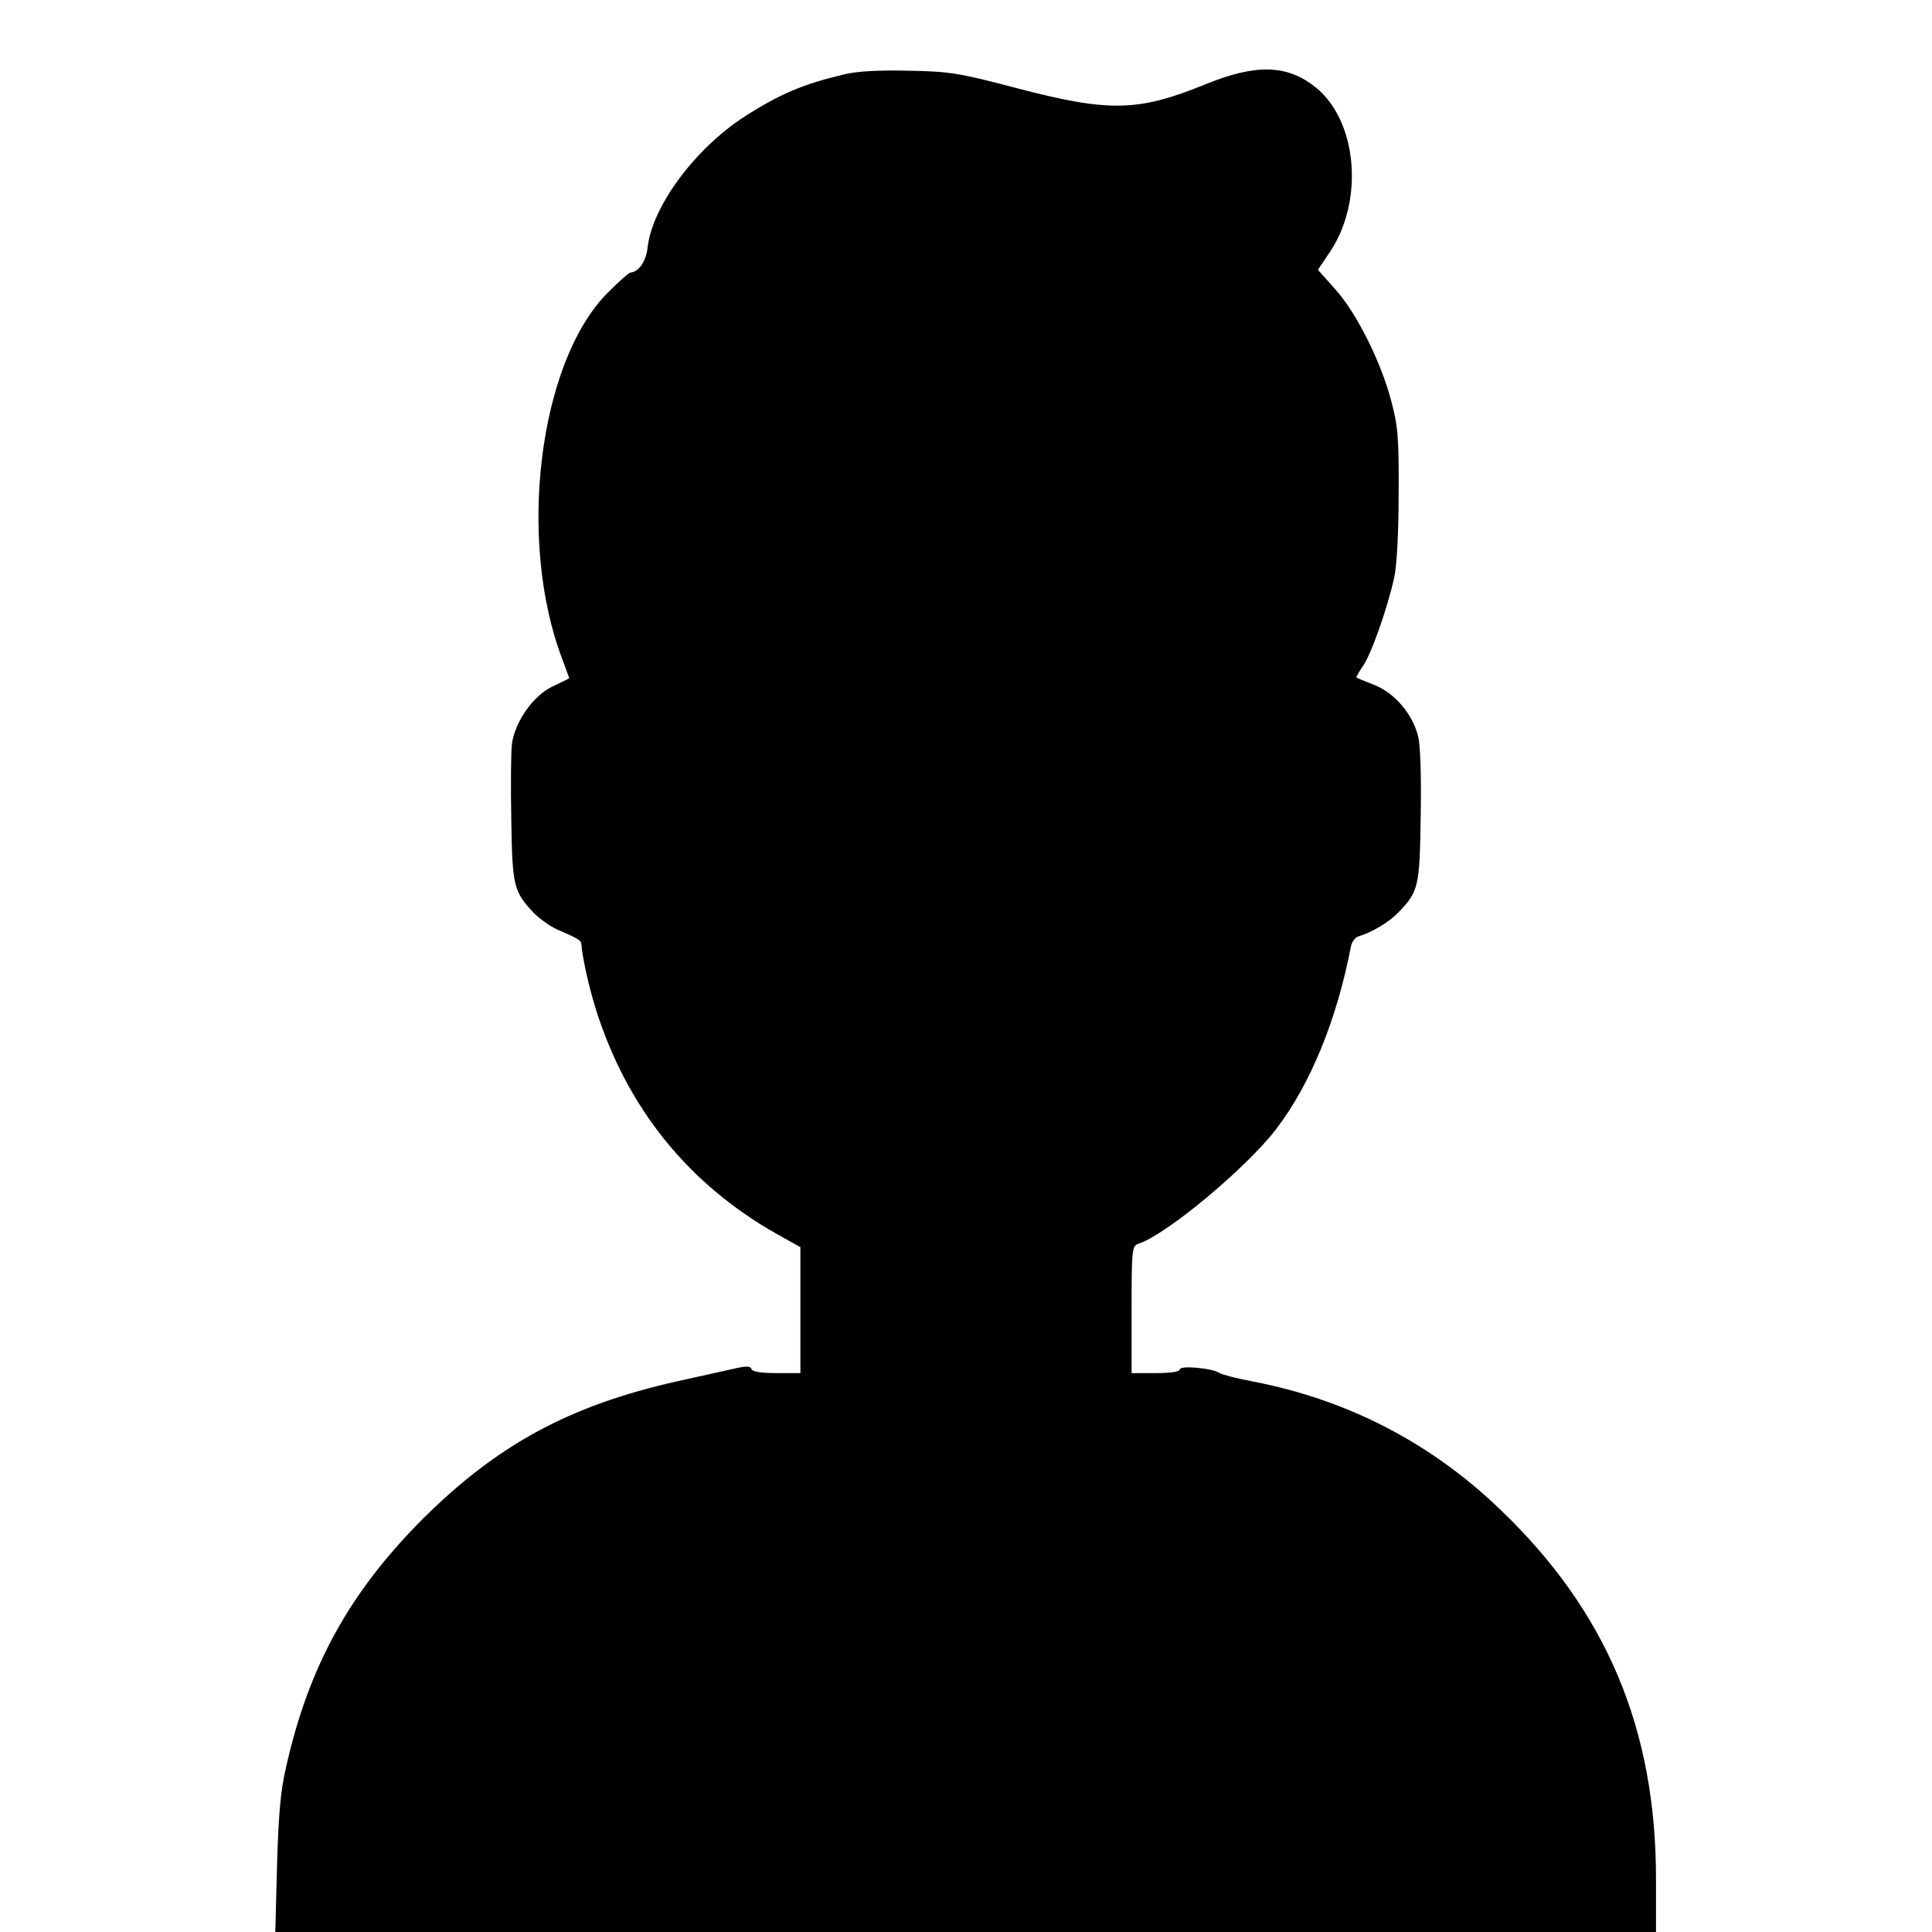
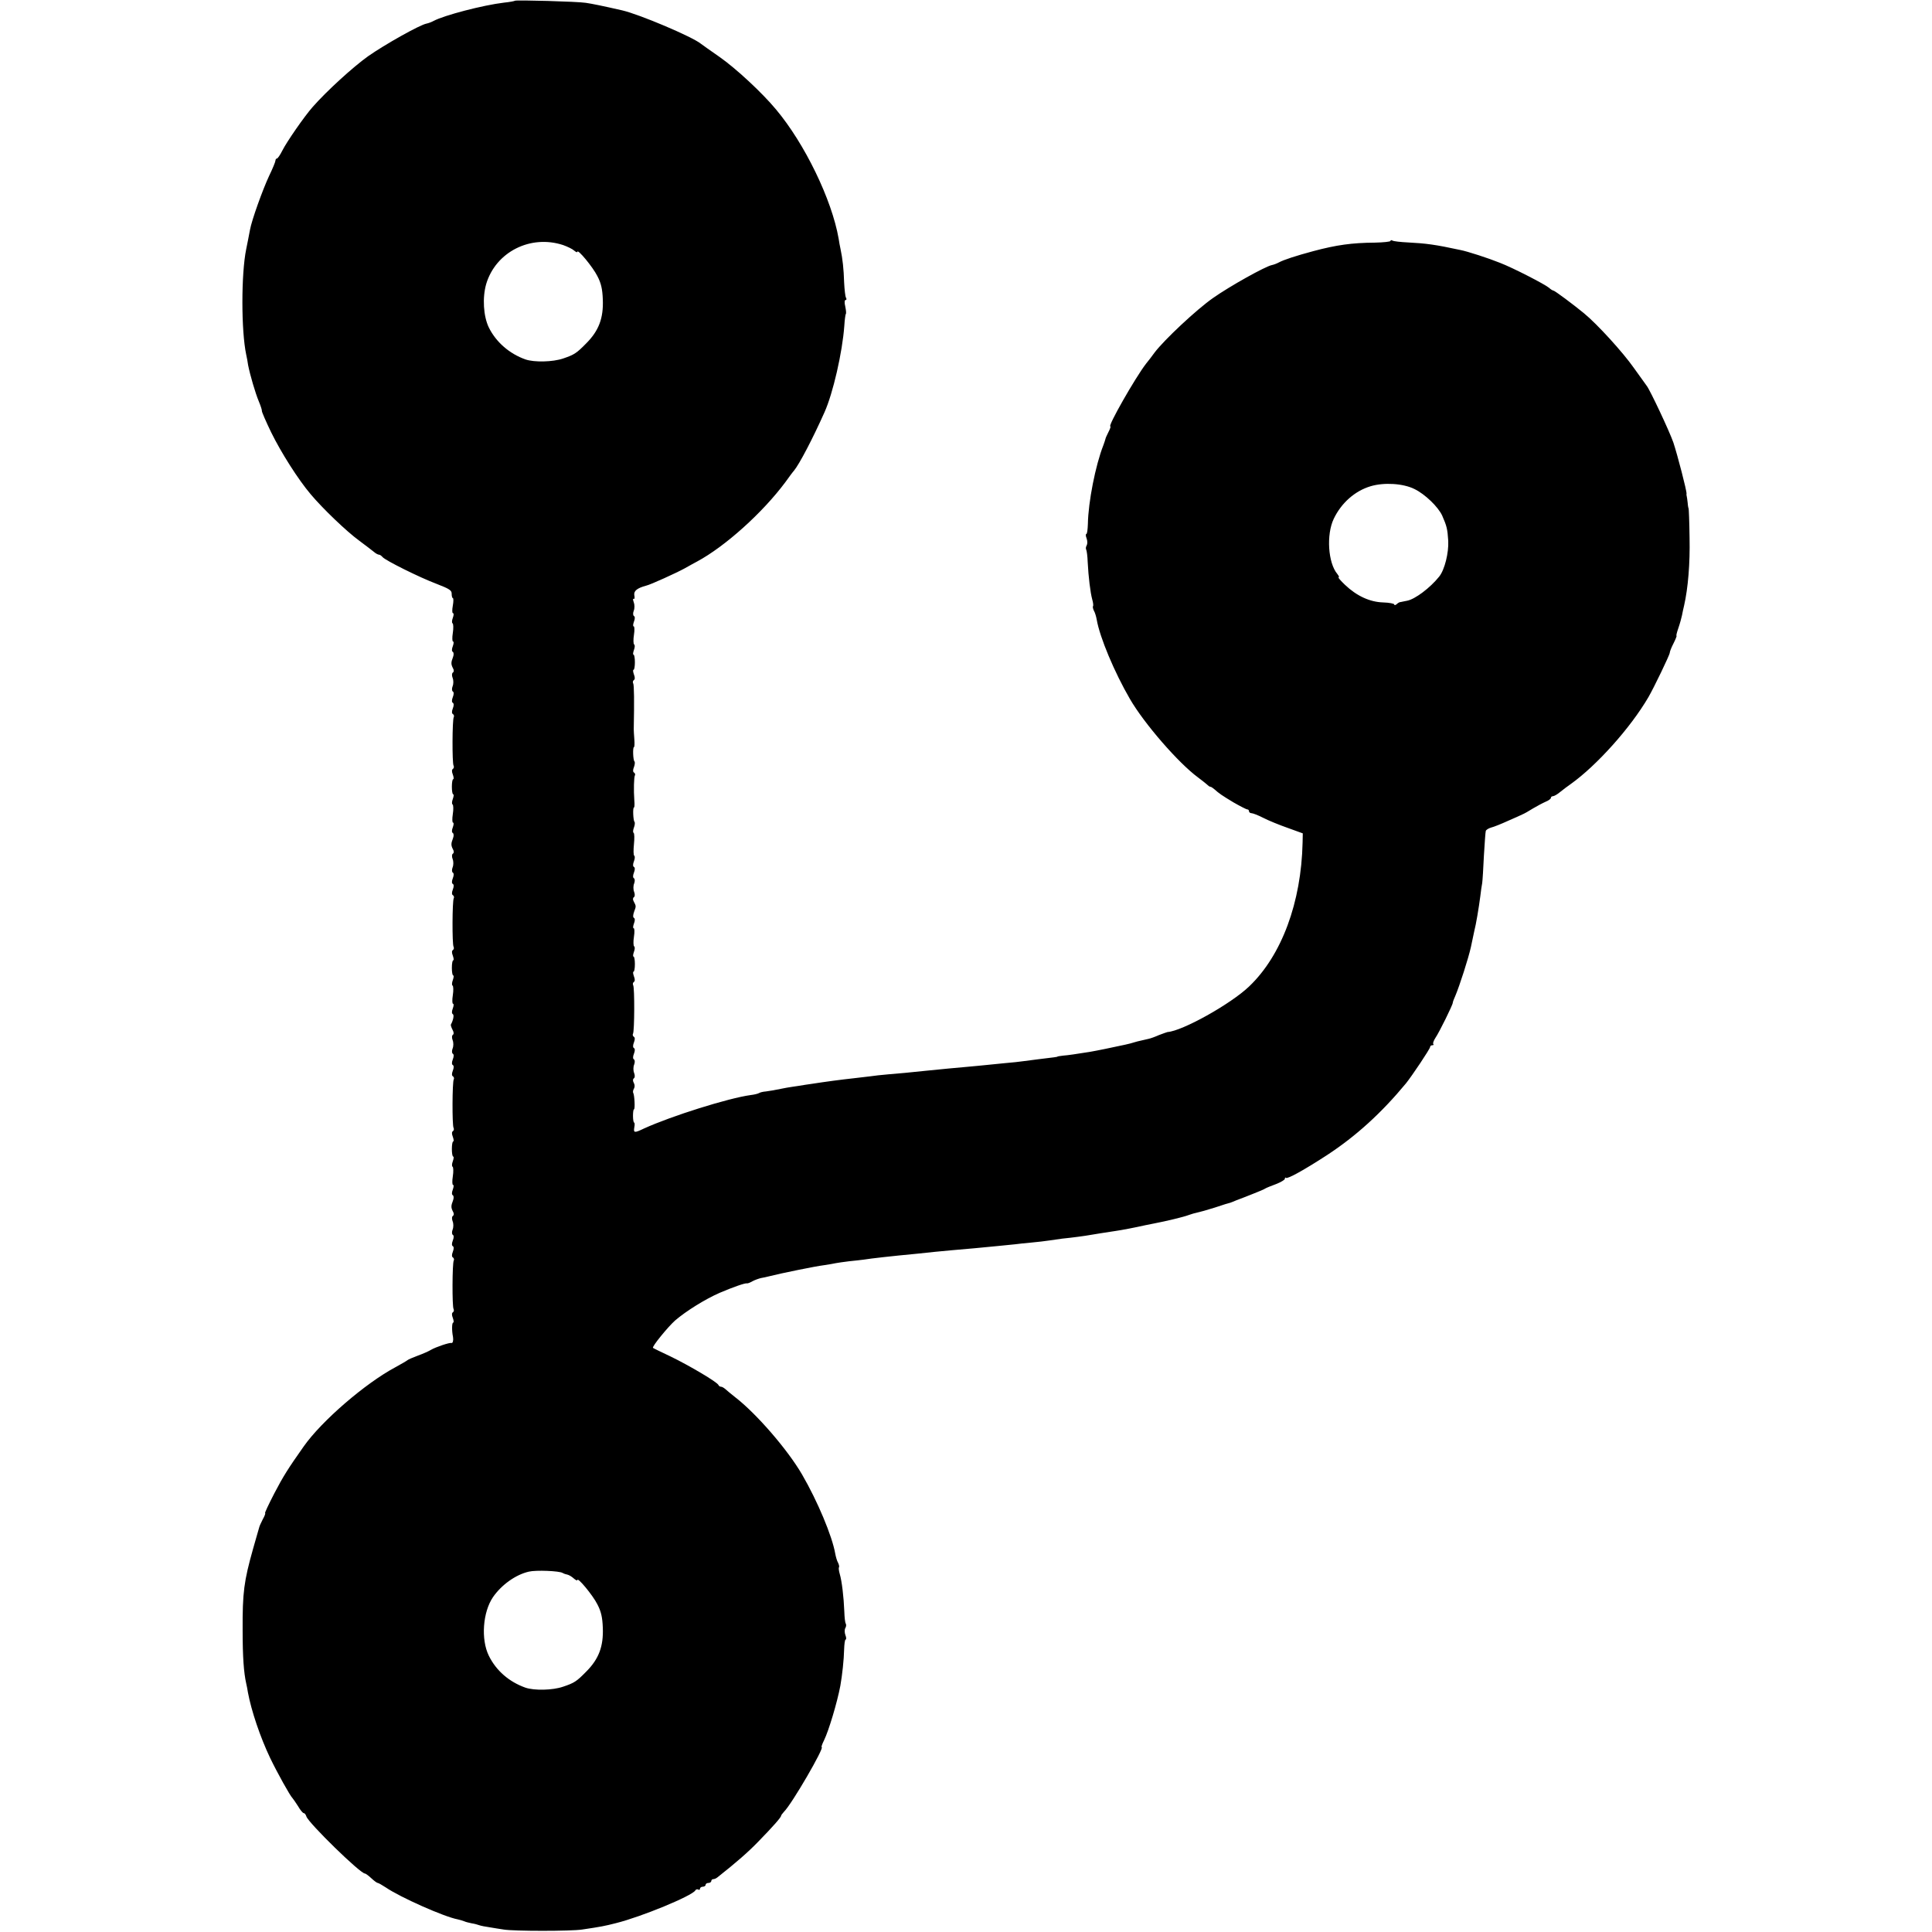
- <svg xmlns="http://www.w3.org/2000/svg" version="1.0" width="560pt" height="560pt" viewBox="0 0 560 560" preserveAspectRatio="xMidYMid meet">
-   <g transform="translate(0,560) scale(0.1,-0.1)" fill="#000000" stroke="none">
-     <path d="M2445 5384 c-117 -28 -184 -56 -287 -122 -144 -93 -268 -261 -281 -380 -4 -39 -26 -71 -50 -72 -4 0 -34 -27 -67 -60 -198 -201 -262 -716 -130 -1061 11 -30 20 -54 20 -55 0 0 -21 -11 -47 -23 -56 -26 -109 -100 -119 -166 -3 -23 -4 -122 -2 -221 3 -195 7 -208 66 -271 17 -17 48 -39 69 -48 58 -25 68 -31 68 -41 3 -38 21 -122 42 -189 90 -286 268 -507 525 -652 l68 -38 0 -182 0 -183 -69 0 c-44 0 -71 4 -73 12 -3 9 -16 9 -54 0 -27 -6 -100 -22 -162 -36 -312 -70 -521 -184 -738 -400 -212 -213 -330 -428 -395 -719 -16 -68 -22 -142 -26 -284 l-5 -193 2001 0 2001 0 0 154 c0 436 -144 777 -453 1072 -200 192 -440 316 -712 369 -49 9 -94 21 -100 25 -17 14 -115 23 -115 11 0 -7 -27 -11 -70 -11 l-70 0 0 184 c0 175 1 185 20 191 79 25 311 218 398 331 100 130 177 318 218 532 3 13 12 25 22 28 40 12 88 41 115 69 59 61 62 74 65 281 2 119 -1 207 -8 232 -17 64 -68 123 -125 146 -28 11 -52 21 -53 22 -2 1 6 15 17 31 24 32 72 168 92 258 8 37 13 131 13 245 1 161 -2 196 -22 270 -30 113 -100 253 -162 322 l-50 56 35 52 c100 149 79 382 -43 478 -82 65 -172 67 -317 8 -197 -80 -279 -82 -550 -11 -163 43 -192 48 -310 50 -87 2 -150 -1 -190 -11z" />
+ <svg xmlns="http://www.w3.org/2000/svg" version="1.0" width="1024pt" height="1024pt" viewBox="0 0 1024 1024" preserveAspectRatio="xMidYMid meet">
+   <g transform="translate(0,1024) scale(0.1,-0.1)" fill="#000000" stroke="none">
+     <path d="M2729 10236 c-2 -2 -28 -7 -58 -10 -110 -13 -317 -67 -373 -97 -11 -6 -27 -12 -37 -14 -35 -6 -223 -112 -310 -173 -80 -57 -220 -185 -293 -268 -46 -52 -139 -187 -161 -231 -12 -24 -25 -43 -29 -43 -4 0 -8 -5 -8 -11 0 -6 -15 -43 -34 -82 -34 -73 -92 -234 -101 -285 -6 -30 -12 -65 -20 -102 -27 -131 -27 -433 0 -560 3 -14 8 -38 10 -55 10 -51 38 -148 57 -193 10 -24 17 -46 16 -50 -1 -4 21 -55 49 -113 53 -108 143 -250 210 -329 63 -75 189 -196 256 -245 34 -25 70 -53 80 -61 9 -8 21 -14 26 -14 5 0 13 -6 19 -13 16 -18 194 -107 287 -142 67 -26 80 -34 79 -53 0 -12 3 -22 6 -22 4 0 4 -18 0 -40 -4 -22 -4 -40 1 -40 5 0 4 -11 -1 -25 -5 -13 -6 -27 -1 -29 4 -3 5 -26 1 -51 -4 -25 -3 -45 1 -45 5 0 4 -11 -1 -25 -6 -15 -6 -27 0 -30 5 -3 6 -15 1 -28 -11 -28 -11 -38 0 -59 6 -10 5 -19 -1 -23 -5 -3 -6 -15 -1 -28 5 -12 5 -32 0 -44 -5 -13 -4 -25 1 -28 6 -3 6 -15 0 -30 -6 -15 -6 -27 0 -30 6 -3 6 -15 0 -30 -6 -15 -6 -27 1 -30 5 -4 7 -11 4 -16 -8 -13 -9 -244 -1 -257 3 -6 2 -13 -3 -17 -7 -4 -7 -15 -1 -30 5 -14 6 -25 2 -25 -4 0 -7 -18 -7 -40 0 -22 3 -40 7 -40 4 0 3 -11 -2 -25 -5 -13 -6 -27 -1 -29 4 -3 5 -26 1 -51 -4 -25 -3 -45 1 -45 5 0 4 -11 -1 -25 -6 -15 -6 -27 0 -30 5 -3 6 -15 1 -28 -11 -28 -11 -38 0 -59 6 -10 5 -19 -1 -23 -5 -3 -6 -15 -1 -28 5 -12 5 -32 0 -44 -5 -13 -4 -25 1 -28 6 -3 6 -15 0 -30 -6 -15 -6 -27 0 -30 6 -3 6 -15 0 -30 -6 -15 -6 -27 1 -30 5 -4 7 -11 4 -16 -8 -13 -9 -244 -1 -257 3 -6 2 -13 -3 -17 -7 -4 -7 -15 -1 -30 5 -14 6 -25 2 -25 -4 0 -7 -18 -7 -40 0 -22 3 -40 7 -40 4 0 3 -11 -2 -25 -5 -13 -6 -27 -1 -29 4 -3 5 -26 1 -51 -4 -25 -3 -45 1 -45 5 0 4 -11 -1 -25 -6 -15 -6 -27 0 -30 8 -5 2 -33 -10 -55 -2 -3 2 -15 8 -27 8 -14 8 -24 2 -28 -5 -3 -6 -15 -1 -28 5 -12 5 -32 0 -44 -5 -13 -4 -25 1 -28 6 -3 6 -15 0 -30 -6 -15 -6 -27 0 -30 6 -3 6 -15 0 -30 -6 -15 -6 -27 1 -30 5 -4 7 -11 4 -16 -8 -13 -9 -244 -1 -257 3 -6 2 -13 -3 -17 -7 -4 -7 -15 -1 -30 5 -14 6 -25 2 -25 -4 0 -7 -18 -7 -40 0 -22 3 -40 7 -40 4 0 3 -11 -2 -25 -5 -13 -6 -27 -1 -29 4 -3 5 -26 1 -51 -4 -25 -3 -45 1 -45 5 0 4 -11 -1 -25 -6 -15 -6 -27 0 -30 5 -3 6 -15 1 -28 -11 -28 -11 -38 0 -59 6 -10 5 -19 -1 -23 -5 -3 -6 -15 -1 -28 5 -12 5 -32 0 -44 -5 -13 -4 -25 1 -28 6 -3 6 -15 0 -30 -6 -15 -6 -27 0 -30 6 -3 6 -15 0 -30 -6 -15 -6 -27 1 -30 5 -4 7 -11 4 -16 -8 -13 -9 -244 -1 -257 3 -6 2 -13 -3 -17 -7 -4 -7 -15 -1 -30 5 -14 6 -25 2 -25 -7 0 -8 -43 -1 -76 3 -18 -1 -34 -8 -32 -11 3 -84 -22 -108 -36 -11 -7 -42 -21 -70 -31 -27 -10 -52 -21 -55 -24 -3 -3 -32 -20 -65 -38 -159 -85 -390 -284 -485 -419 -84 -119 -109 -159 -156 -249 -30 -58 -52 -105 -49 -105 3 0 -2 -15 -12 -32 -9 -18 -18 -37 -19 -43 -2 -5 -16 -57 -33 -115 -48 -171 -56 -230 -55 -430 0 -142 6 -225 19 -283 3 -12 7 -33 9 -47 18 -97 65 -237 118 -348 38 -79 106 -201 118 -212 3 -3 16 -22 29 -42 12 -21 26 -38 31 -38 5 0 11 -8 14 -18 12 -35 285 -302 310 -302 4 0 19 -11 34 -25 15 -14 30 -25 34 -25 4 0 23 -11 43 -24 76 -52 310 -156 381 -169 10 -2 26 -7 34 -10 8 -4 26 -8 40 -11 14 -2 32 -7 40 -10 8 -3 33 -8 55 -11 22 -4 56 -9 75 -12 52 -9 358 -9 415 0 102 15 121 19 180 34 136 34 402 144 420 173 3 6 11 8 16 5 5 -4 9 -1 9 4 0 6 7 11 15 11 8 0 15 5 15 10 0 6 7 10 15 10 8 0 15 5 15 10 0 6 5 10 10 10 6 0 16 4 23 10 100 79 163 134 217 190 79 81 120 128 120 136 0 3 7 12 15 21 42 41 217 343 200 343 -3 0 3 17 13 37 24 49 69 198 86 288 10 56 19 140 20 192 1 29 4 53 8 53 4 0 4 11 -1 23 -5 13 -5 30 -1 37 5 8 6 18 3 24 -4 5 -7 34 -8 65 -3 77 -13 161 -24 198 -5 17 -7 34 -4 36 2 3 0 14 -5 24 -6 10 -12 32 -15 48 -16 93 -94 279 -176 420 -76 131 -242 323 -355 410 -21 17 -45 36 -52 43 -7 6 -17 12 -22 12 -6 0 -12 4 -14 9 -5 15 -156 104 -253 151 -49 23 -92 44 -94 46 -7 6 79 111 117 145 58 50 161 114 237 147 73 31 136 53 145 50 3 -1 16 4 28 11 13 7 33 14 45 17 12 2 31 6 42 9 62 16 249 54 291 59 27 4 56 9 64 11 8 2 40 6 70 10 30 3 66 7 80 9 37 6 142 18 280 31 25 3 68 7 95 10 47 5 120 11 210 19 72 7 190 18 215 21 14 2 52 6 85 9 33 3 76 8 95 11 19 3 51 7 70 10 52 5 125 15 146 19 20 4 88 14 139 22 29 4 102 18 155 30 14 3 34 7 45 9 64 12 163 36 185 45 14 5 34 11 45 13 11 2 54 14 95 27 41 14 77 25 80 25 3 1 19 7 35 14 17 6 55 21 85 33 30 12 60 24 65 28 6 4 31 14 58 24 26 10 47 23 47 28 0 6 3 9 6 5 8 -7 98 43 218 121 154 101 288 223 418 380 32 40 128 183 128 193 0 5 5 9 12 9 6 0 8 3 5 6 -4 4 2 19 11 33 20 29 92 175 92 186 0 4 6 21 14 38 22 52 69 198 82 257 11 53 16 75 18 85 9 34 24 123 32 185 3 25 7 56 10 70 2 14 6 79 9 145 4 66 8 125 10 131 2 6 15 14 29 18 13 3 53 19 88 35 35 15 70 31 78 35 8 3 33 17 55 31 22 13 52 29 68 36 15 6 27 15 27 20 0 5 5 9 11 9 6 0 24 10 39 23 15 12 40 31 56 42 136 97 316 297 411 460 28 48 113 224 113 235 0 6 9 29 20 50 11 22 18 40 16 40 -3 0 2 19 10 42 8 23 16 53 19 67 3 14 7 37 11 51 21 93 32 223 29 360 -1 85 -4 155 -5 155 -1 0 -4 14 -5 30 -2 17 -4 32 -5 35 -1 3 -2 9 -1 13 2 13 -48 206 -70 272 -20 58 -124 279 -141 300 -4 5 -35 49 -69 96 -56 80 -193 231 -264 289 -56 46 -155 120 -162 120 -3 0 -14 6 -22 14 -22 19 -193 107 -261 133 -62 25 -173 61 -210 68 -134 29 -182 35 -277 40 -40 2 -77 6 -83 10 -5 3 -10 3 -10 -2 0 -4 -37 -8 -83 -9 -122 -1 -202 -12 -326 -45 -93 -25 -157 -46 -183 -60 -11 -6 -27 -12 -37 -14 -35 -7 -223 -112 -311 -174 -89 -62 -260 -223 -310 -289 -14 -19 -34 -46 -46 -60 -57 -74 -204 -332 -189 -332 3 0 -1 -13 -10 -30 -8 -16 -16 -33 -16 -37 -1 -5 -6 -19 -11 -33 -42 -107 -80 -301 -82 -417 -1 -29 -4 -53 -8 -53 -4 0 -4 -11 1 -23 5 -13 5 -30 1 -37 -5 -8 -6 -18 -3 -23 3 -5 7 -35 8 -66 4 -79 14 -161 24 -198 5 -17 7 -34 4 -36 -2 -3 0 -14 5 -24 6 -10 12 -31 15 -48 16 -93 94 -279 176 -420 76 -131 257 -339 360 -415 19 -14 40 -31 47 -37 7 -7 15 -13 19 -13 4 0 13 -6 20 -12 27 -24 40 -33 103 -71 35 -20 68 -37 73 -37 5 0 9 -4 9 -10 0 -5 6 -10 13 -10 7 0 36 -11 63 -25 27 -14 86 -38 129 -53 l80 -29 -1 -49 c-7 -317 -111 -598 -283 -762 -98 -94 -355 -237 -433 -242 -4 -1 -24 -8 -45 -16 -20 -9 -45 -18 -55 -20 -10 -2 -27 -6 -39 -9 -11 -2 -29 -7 -39 -10 -21 -7 -49 -13 -155 -35 -27 -6 -63 -12 -78 -15 -76 -12 -115 -18 -142 -20 -16 -2 -30 -4 -30 -5 0 -2 -16 -4 -100 -14 -33 -4 -71 -9 -85 -11 -14 -2 -56 -7 -95 -10 -38 -4 -83 -8 -100 -10 -16 -2 -64 -6 -105 -10 -78 -7 -101 -9 -210 -20 -102 -11 -131 -13 -200 -19 -36 -3 -81 -8 -100 -11 -19 -2 -57 -7 -85 -10 -65 -7 -148 -18 -225 -30 -14 -2 -43 -6 -65 -10 -23 -3 -52 -8 -65 -10 -71 -14 -87 -17 -111 -20 -15 -1 -31 -5 -37 -9 -5 -3 -25 -8 -43 -10 -118 -16 -420 -111 -565 -177 -52 -25 -57 -24 -52 6 3 14 2 25 -1 25 -3 0 -6 16 -6 35 0 19 2 35 5 35 7 0 3 77 -4 88 -2 4 -1 14 4 22 5 8 5 21 -1 31 -6 11 -5 20 1 24 5 3 6 15 1 28 -5 12 -5 32 0 44 5 13 4 25 -1 28 -6 3 -6 15 0 30 6 15 6 27 0 30 -6 3 -6 15 0 30 6 15 6 27 -1 30 -5 4 -7 11 -4 16 8 13 9 244 1 257 -3 6 -2 13 3 17 7 4 7 15 1 30 -5 14 -6 25 -2 25 4 0 7 18 7 40 0 22 -3 40 -7 40 -4 0 -3 11 2 25 5 13 6 27 1 29 -4 3 -5 26 -1 51 4 25 3 45 -1 45 -5 0 -4 11 1 25 6 15 6 27 0 30 -6 3 -5 16 1 33 11 29 11 29 -2 54 -6 10 -5 19 1 23 5 3 6 15 1 28 -5 12 -5 32 0 44 5 13 4 25 -1 28 -6 3 -6 15 0 30 6 15 6 27 0 30 -6 3 -6 15 0 30 5 13 6 26 2 29 -5 3 -5 30 -2 61 3 31 3 58 -2 61 -4 3 -3 15 2 28 5 13 6 27 3 30 -7 7 -10 76 -3 76 3 0 4 17 2 38 -4 54 -2 123 3 132 3 5 1 11 -4 15 -7 3 -7 15 -1 29 5 13 6 27 3 30 -8 7 -10 76 -3 76 3 0 4 19 2 43 -2 23 -3 47 -3 52 3 148 2 235 -3 243 -3 6 -2 13 3 17 7 4 7 15 1 30 -5 14 -6 25 -2 25 4 0 7 18 7 40 0 22 -3 40 -7 40 -4 0 -3 11 2 25 5 13 6 27 1 29 -4 3 -5 26 -1 51 4 25 3 45 -1 45 -5 0 -4 11 1 25 6 15 6 27 0 30 -5 3 -6 15 -1 28 5 12 5 32 0 45 -5 13 -5 21 0 18 4 -3 6 6 3 19 -4 23 15 38 63 51 23 5 159 67 203 91 26 15 56 31 67 37 147 79 346 257 468 421 20 28 40 55 45 60 29 35 101 173 162 310 45 100 95 318 105 458 2 33 6 61 8 63 3 3 1 21 -3 40 -5 20 -4 34 2 34 5 0 6 5 2 12 -4 6 -8 43 -10 82 -2 69 -8 125 -19 176 -3 14 -8 39 -10 55 -36 207 -180 504 -332 685 -74 89 -212 217 -299 278 -49 34 -94 66 -99 70 -45 37 -326 156 -417 177 -105 24 -159 35 -193 40 -43 7 -371 16 -376 11z m256 -1295 c22 -8 48 -20 58 -29 9 -8 17 -11 17 -7 0 19 82 -80 106 -128 20 -38 27 -69 29 -124 4 -99 -21 -166 -88 -233 -51 -52 -63 -60 -122 -80 -55 -19 -154 -21 -200 -5 -85 30 -156 92 -194 169 -29 60 -35 158 -14 231 51 170 235 263 408 206z m4512 -1293 c56 -27 126 -95 147 -141 24 -55 28 -70 32 -134 3 -63 -19 -153 -48 -189 -48 -60 -128 -120 -170 -128 -13 -3 -24 -5 -25 -5 -2 -1 -6 -1 -10 -2 -5 0 -14 -5 -20 -11 -7 -6 -13 -7 -13 -2 0 5 -27 10 -59 11 -70 2 -140 34 -202 93 -23 22 -39 40 -34 40 4 0 1 8 -7 18 -49 58 -59 208 -19 292 40 84 112 148 196 173 71 21 172 15 232 -15z m-4515 -5745 c7 -4 19 -8 26 -9 8 -2 22 -10 33 -20 10 -9 19 -13 19 -9 0 19 82 -80 106 -128 20 -38 27 -69 29 -124 4 -99 -21 -166 -88 -233 -51 -52 -63 -60 -123 -80 -55 -19 -152 -21 -199 -5 -87 31 -155 90 -194 169 -43 87 -32 232 22 311 45 65 120 119 190 135 38 9 162 4 179 -7z" />
  </g>
</svg>
